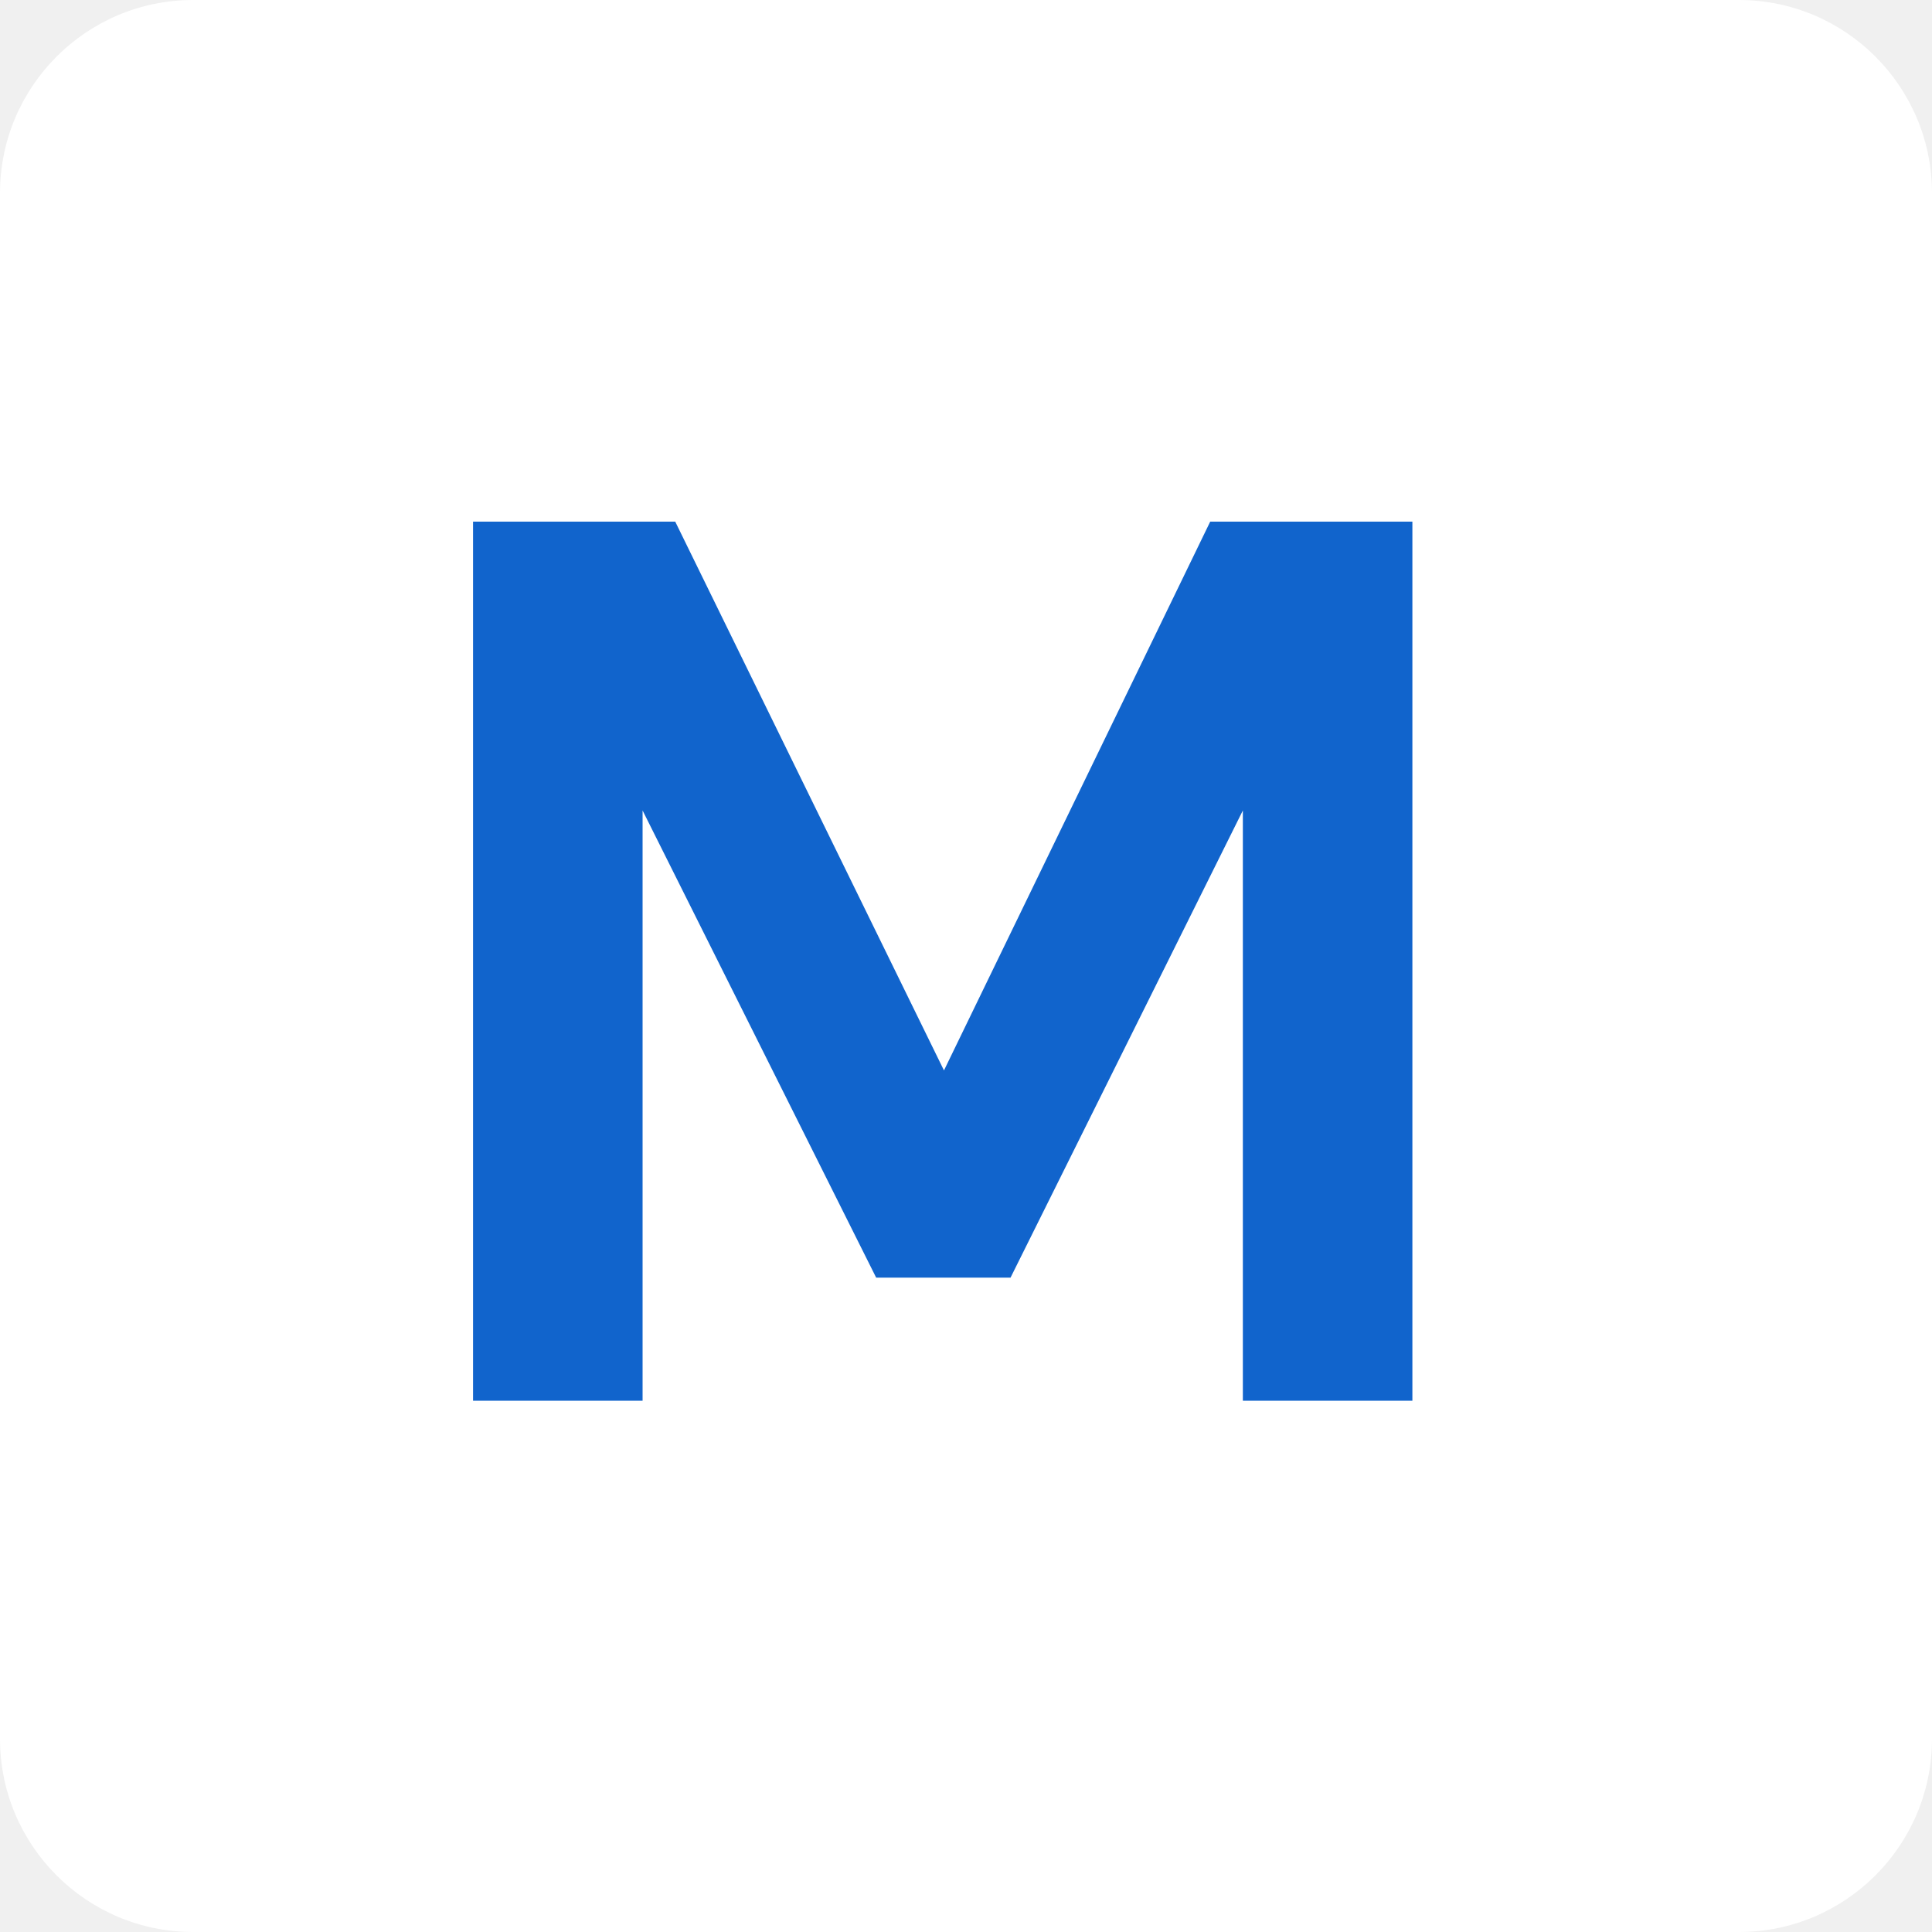
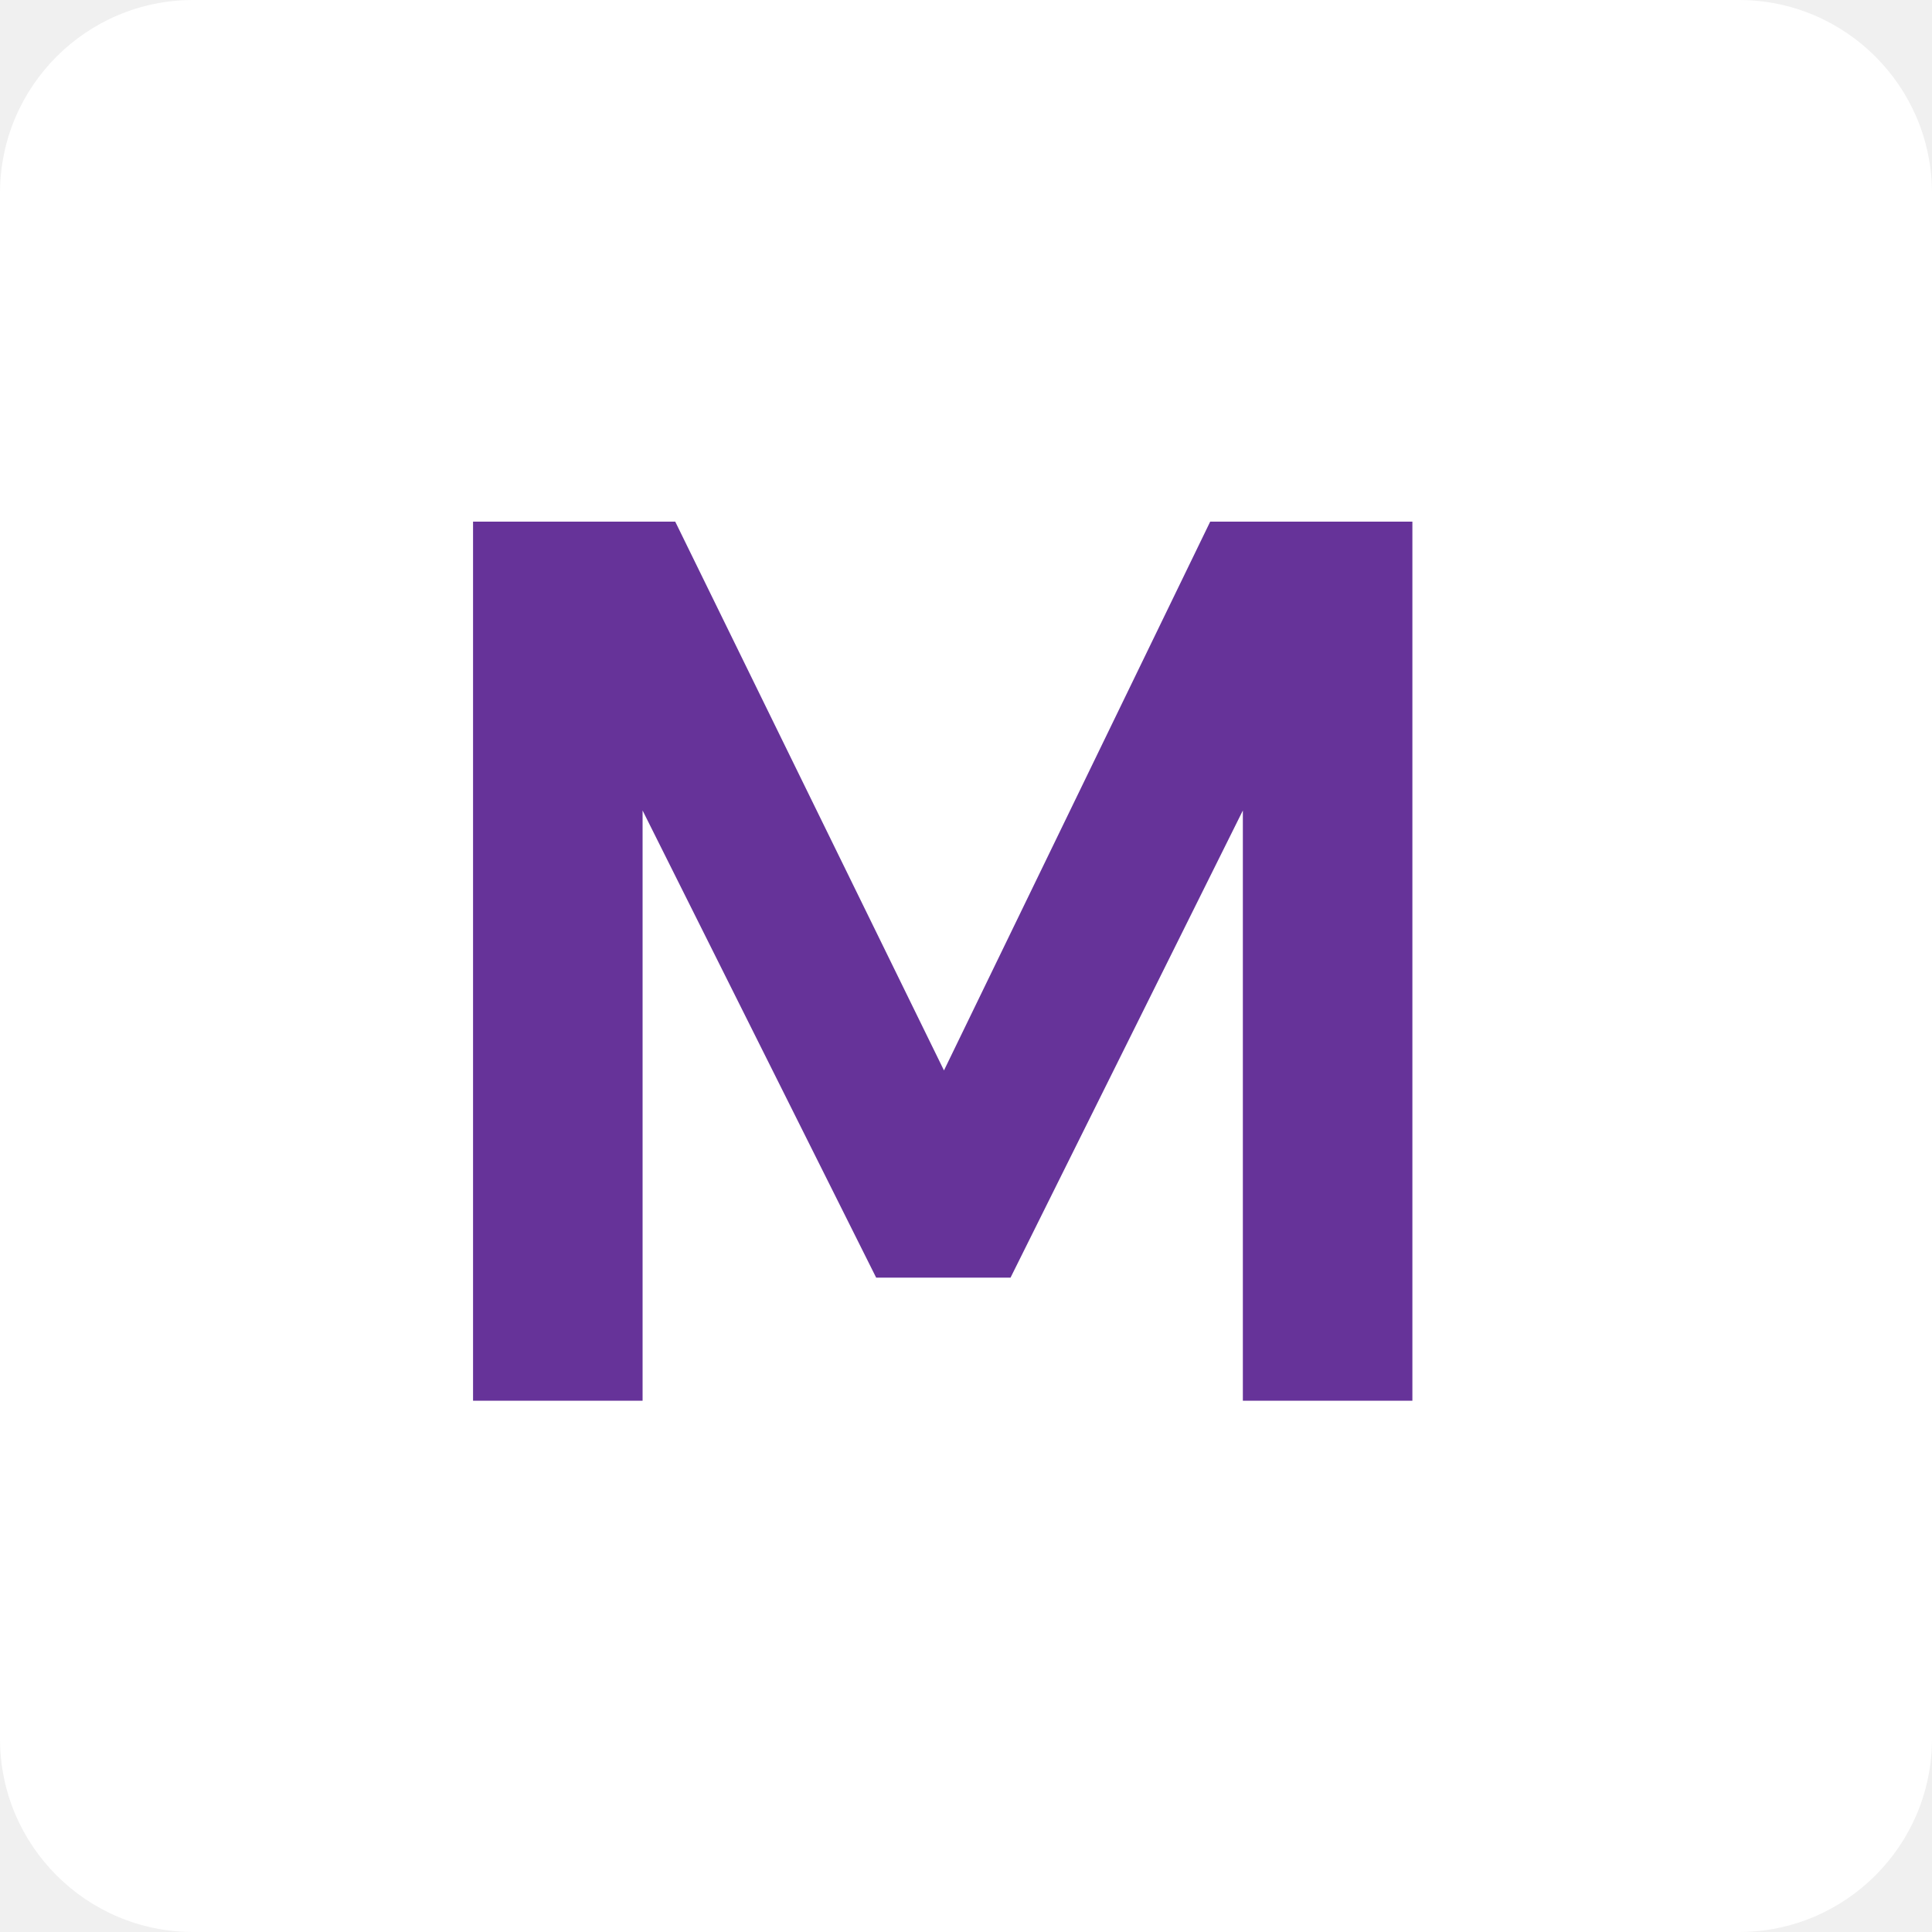
<svg xmlns="http://www.w3.org/2000/svg" width="40" height="40" viewBox="0 0 40 40" fill="none">
  <rect width="40" height="40" rx="4" fill="#fff" />
-   <path d="M9.794 29V10.8H13.98L19.544 22.162L25.056 10.8H29.242V29H25.732V16.78L20.922 26.452H18.14L13.304 16.78V29H9.794Z" fill="#1164CC" />
+   <path d="M9.794 29V10.8H13.98L19.544 22.162L25.056 10.8H29.242V29H25.732V16.78L20.922 26.452H18.14L13.304 16.78V29H9.794Z" fill="#663399" />
</svg>
